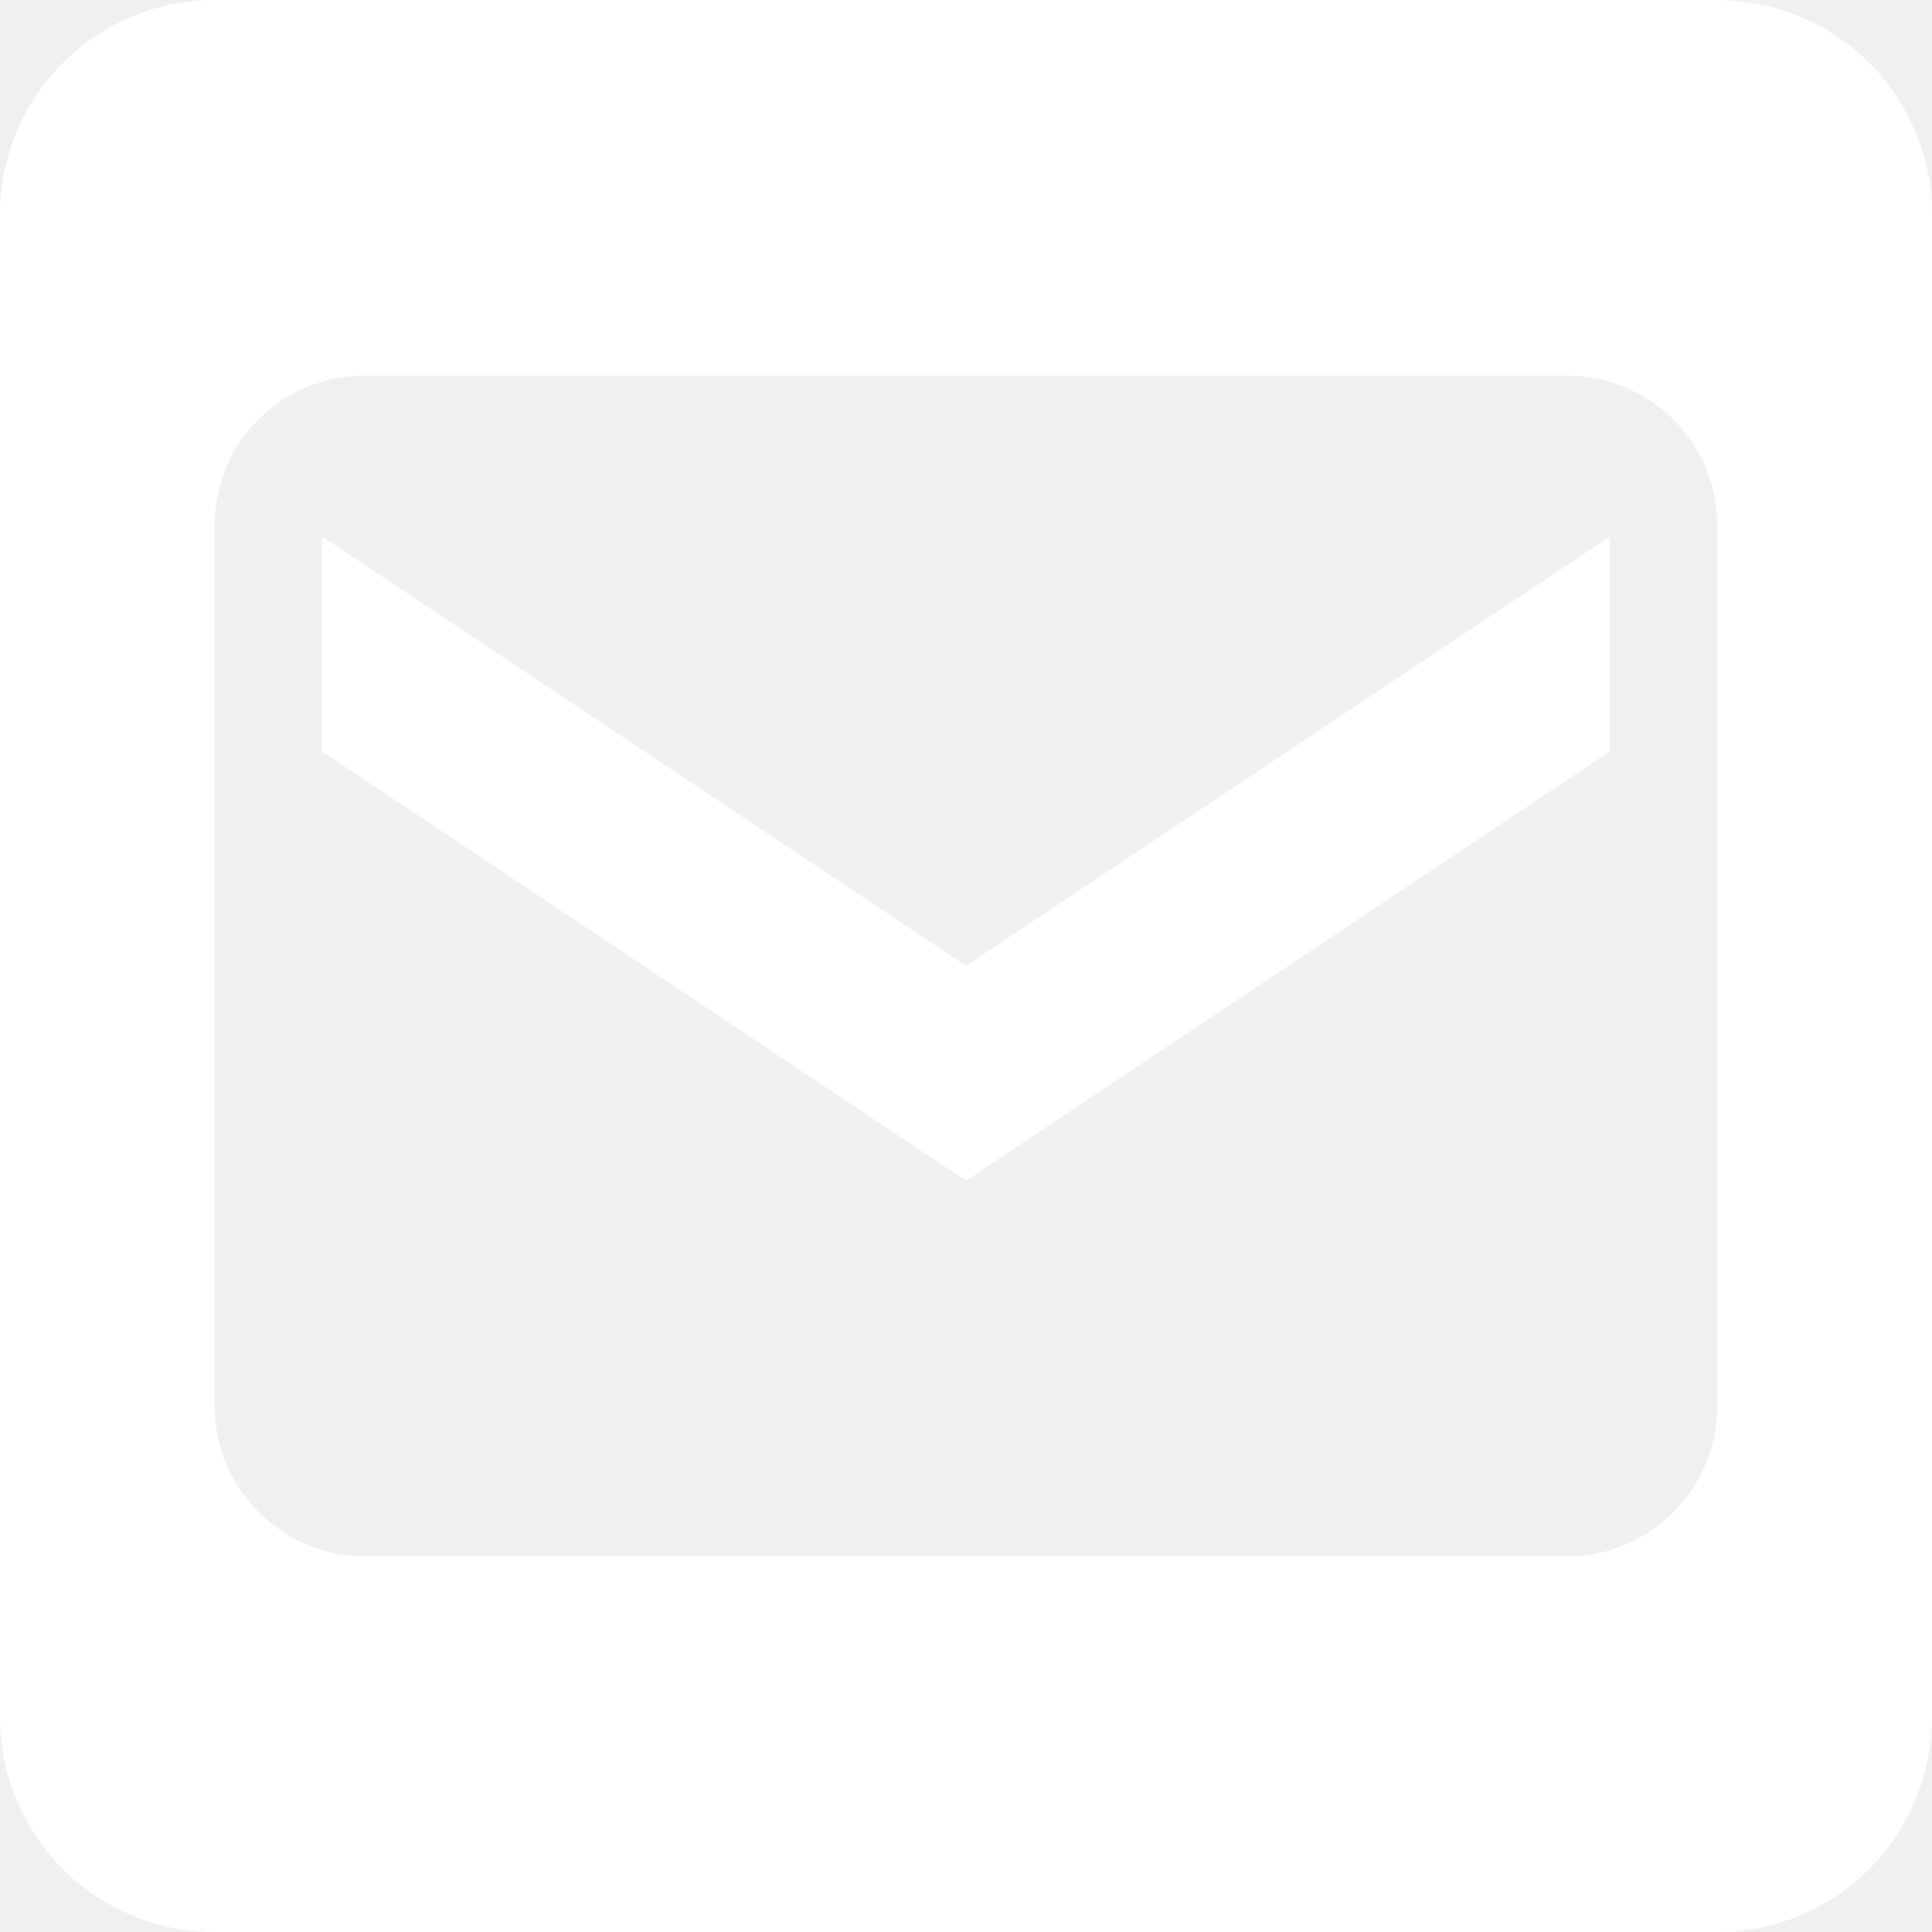
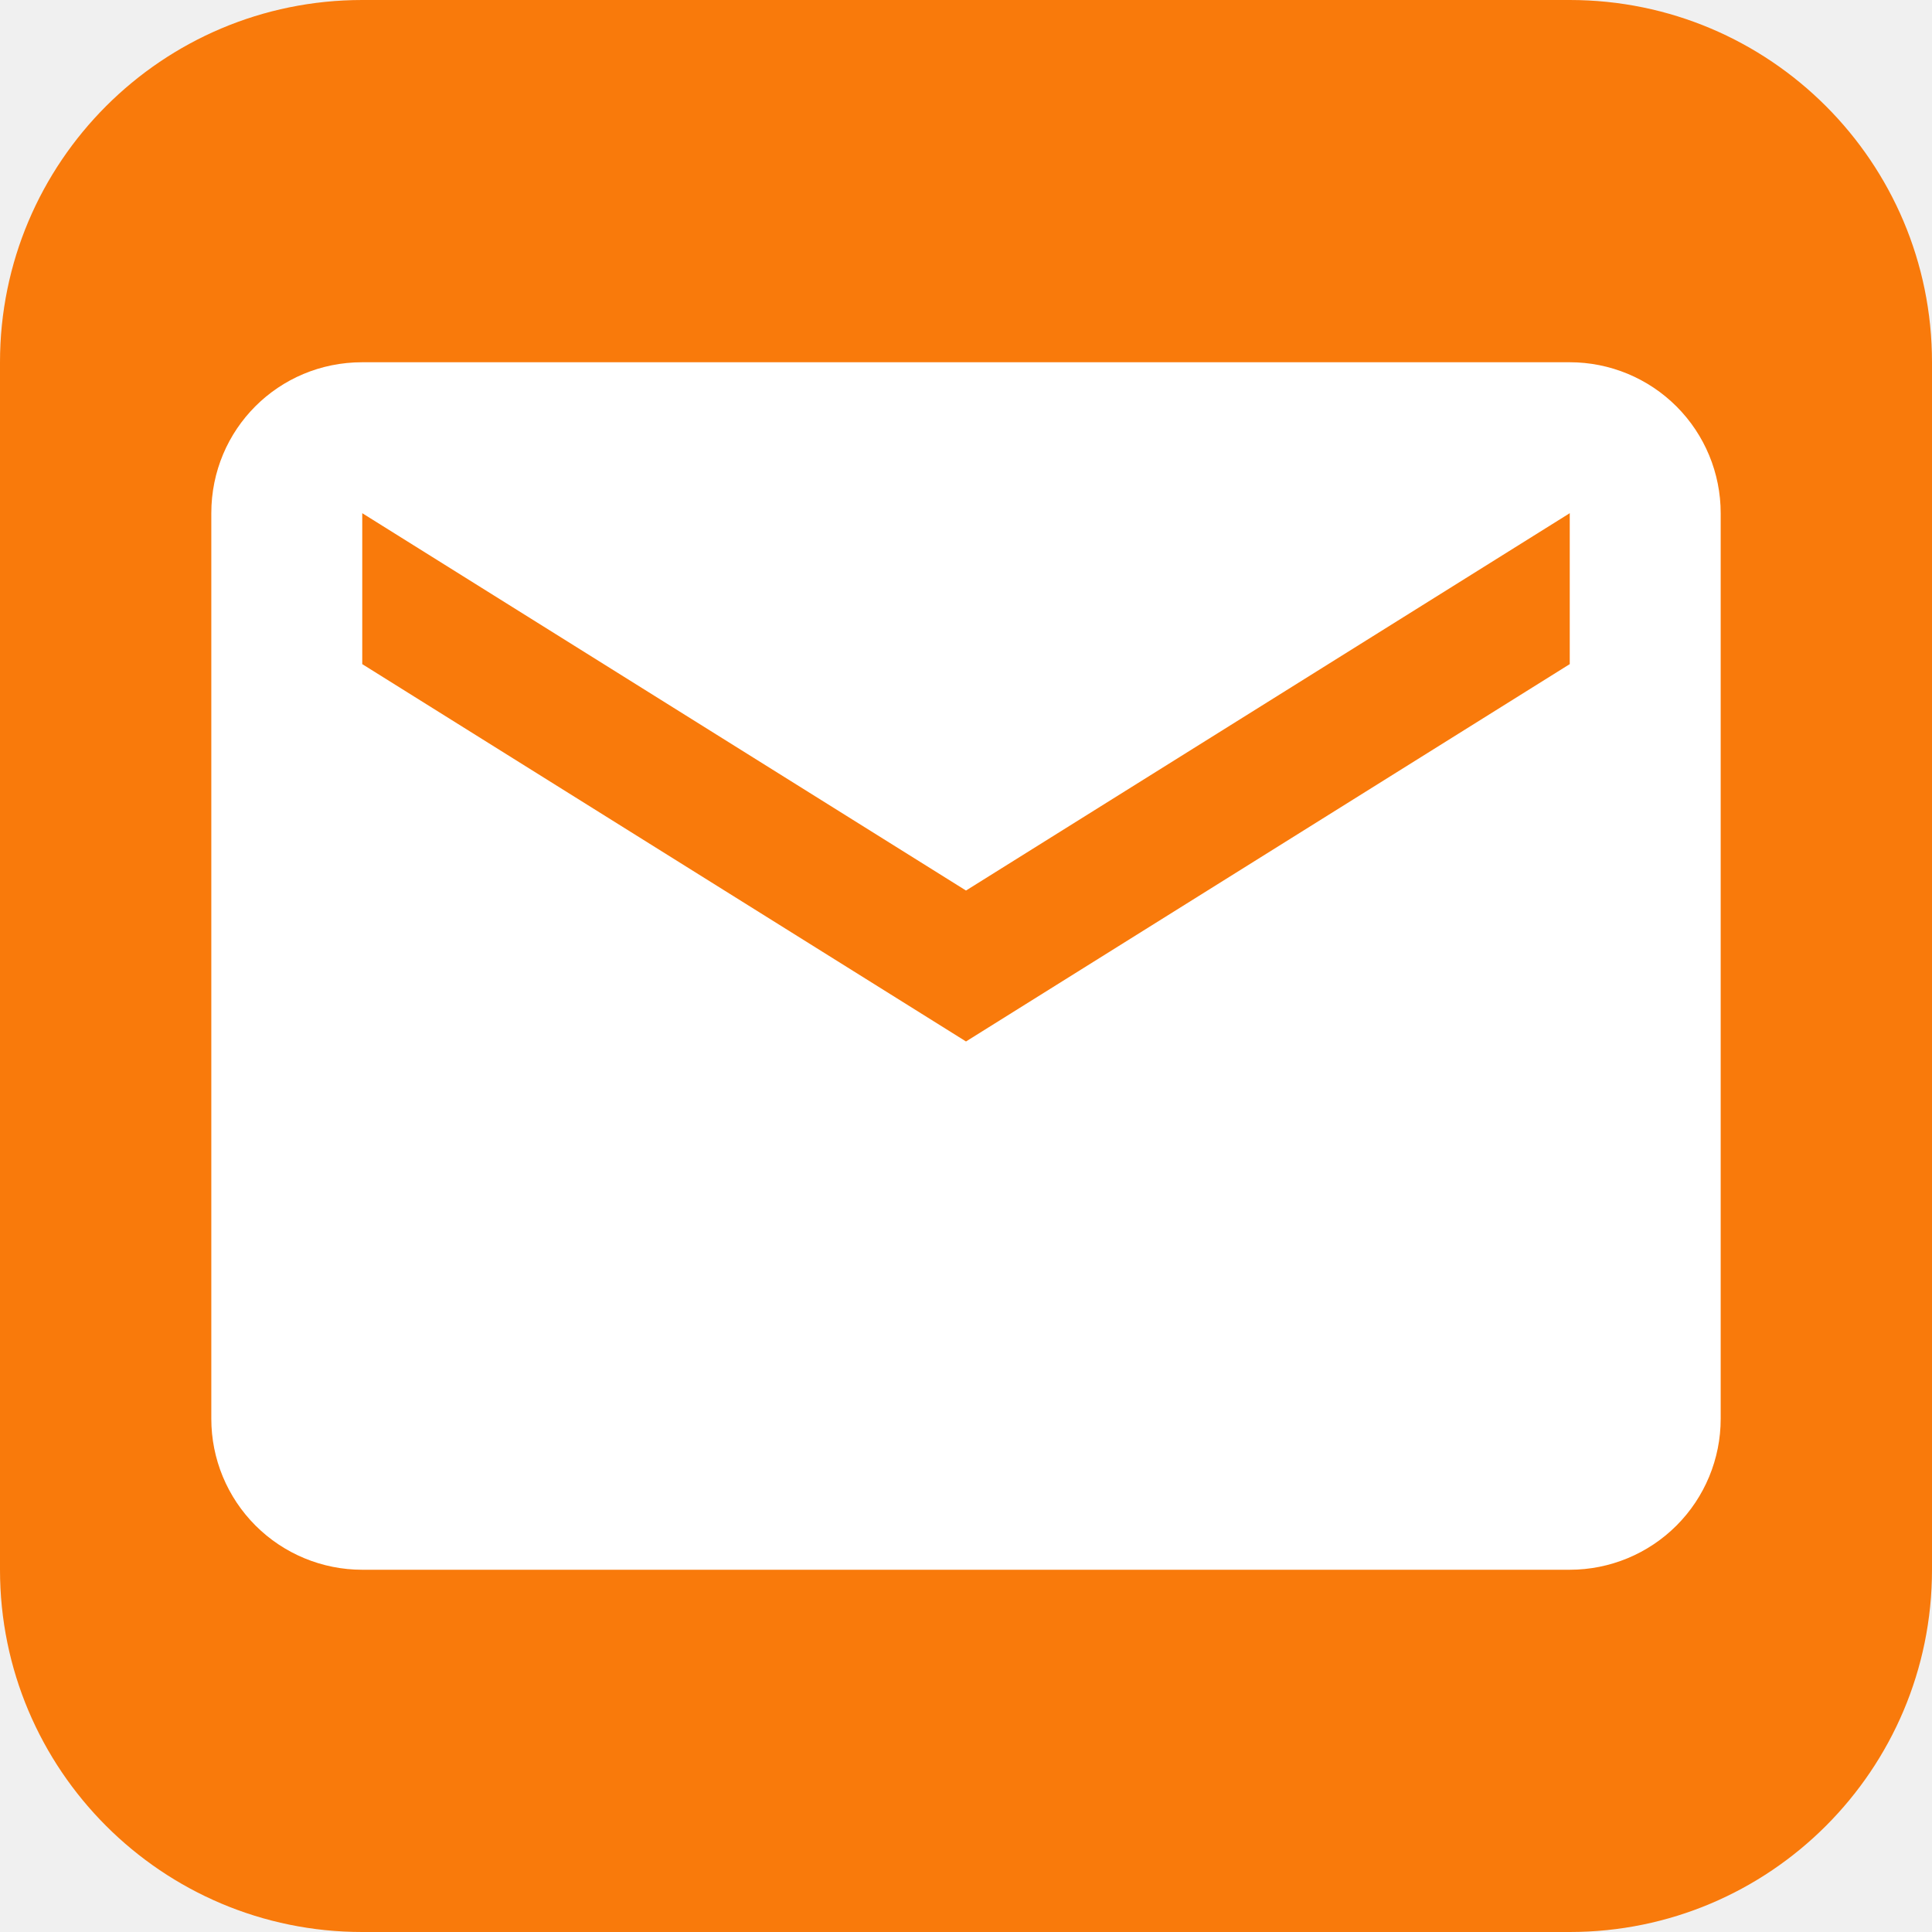
- <svg xmlns="http://www.w3.org/2000/svg" width="28" height="28" viewBox="0 0 28 28" fill="none">
-   <path d="M3.111 0C2.286 0 1.495 0.328 0.911 0.911C0.328 1.495 0 2.286 0 3.111V24.889C0 25.714 0.328 26.505 0.911 27.089C1.495 27.672 2.286 28 3.111 28H24.889C25.714 28 26.505 27.672 27.089 27.089C27.672 26.505 28 25.714 28 24.889V3.111C28 2.286 27.672 1.495 27.089 0.911C26.505 0.328 25.714 0 24.889 0H3.111ZM5.289 5.444H22.711C23.909 5.444 24.889 6.409 24.889 7.622V20.378C24.889 20.955 24.659 21.509 24.251 21.918C23.843 22.326 23.289 22.556 22.711 22.556H5.289C4.091 22.556 3.111 21.576 3.111 20.378V7.622C3.111 6.409 4.076 5.444 5.289 5.444ZM4.667 7.778V10.889L14 17.111L23.333 10.889V7.778L14 14L4.667 7.778Z" fill="white" />
+ <svg xmlns="http://www.w3.org/2000/svg" width="32" height="32" viewBox="0 0 32 32" fill="none">
+   <rect width="32" height="32" rx="6" fill="#F97A0B" />
+   <path d="M26 11L16 17.25L6 11V8.5L16 14.75L26 8.5M26 6H6C4.612 6 3.5 7.112 3.5 8.5V23.5C3.5 24.163 3.763 24.799 4.232 25.268C4.701 25.737 5.337 26 6 26H26C26.663 26 27.299 25.737 27.768 25.268C28.237 24.799 28.5 24.163 28.5 23.5V8.5C28.5 7.837 28.237 7.201 27.768 6.732C27.299 6.263 26.663 6 26 6Z" fill="white" />
</svg>
